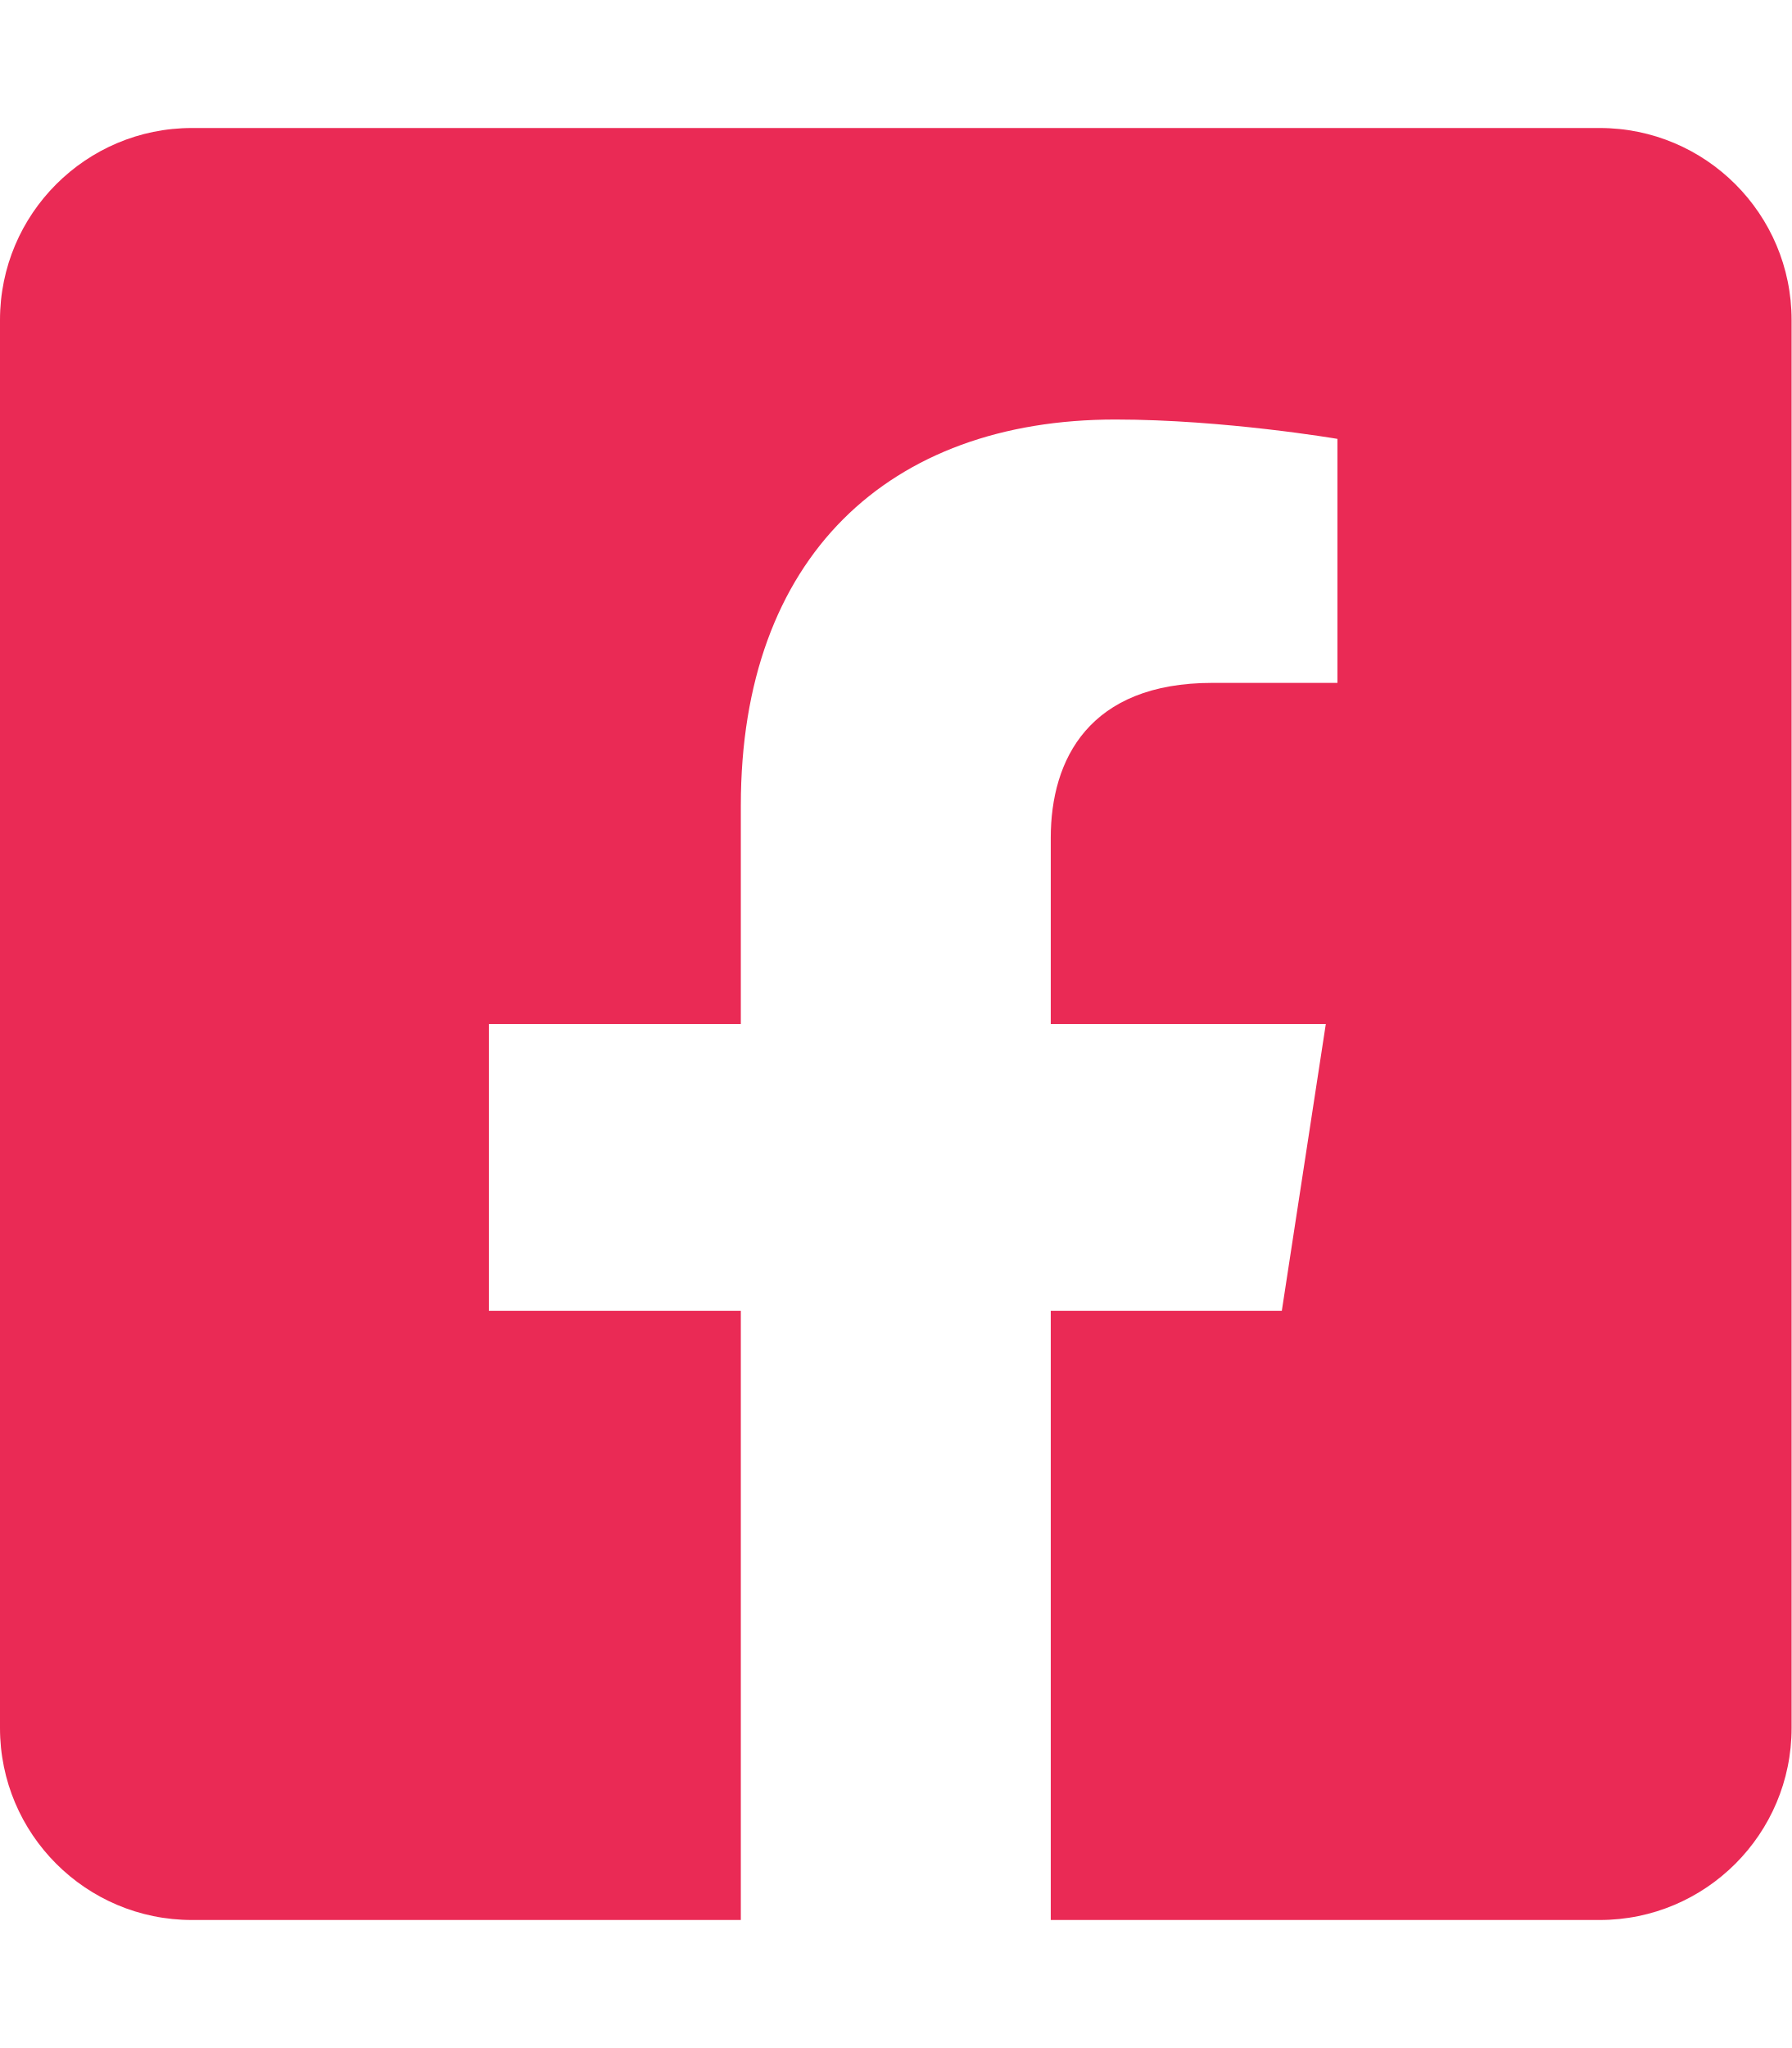
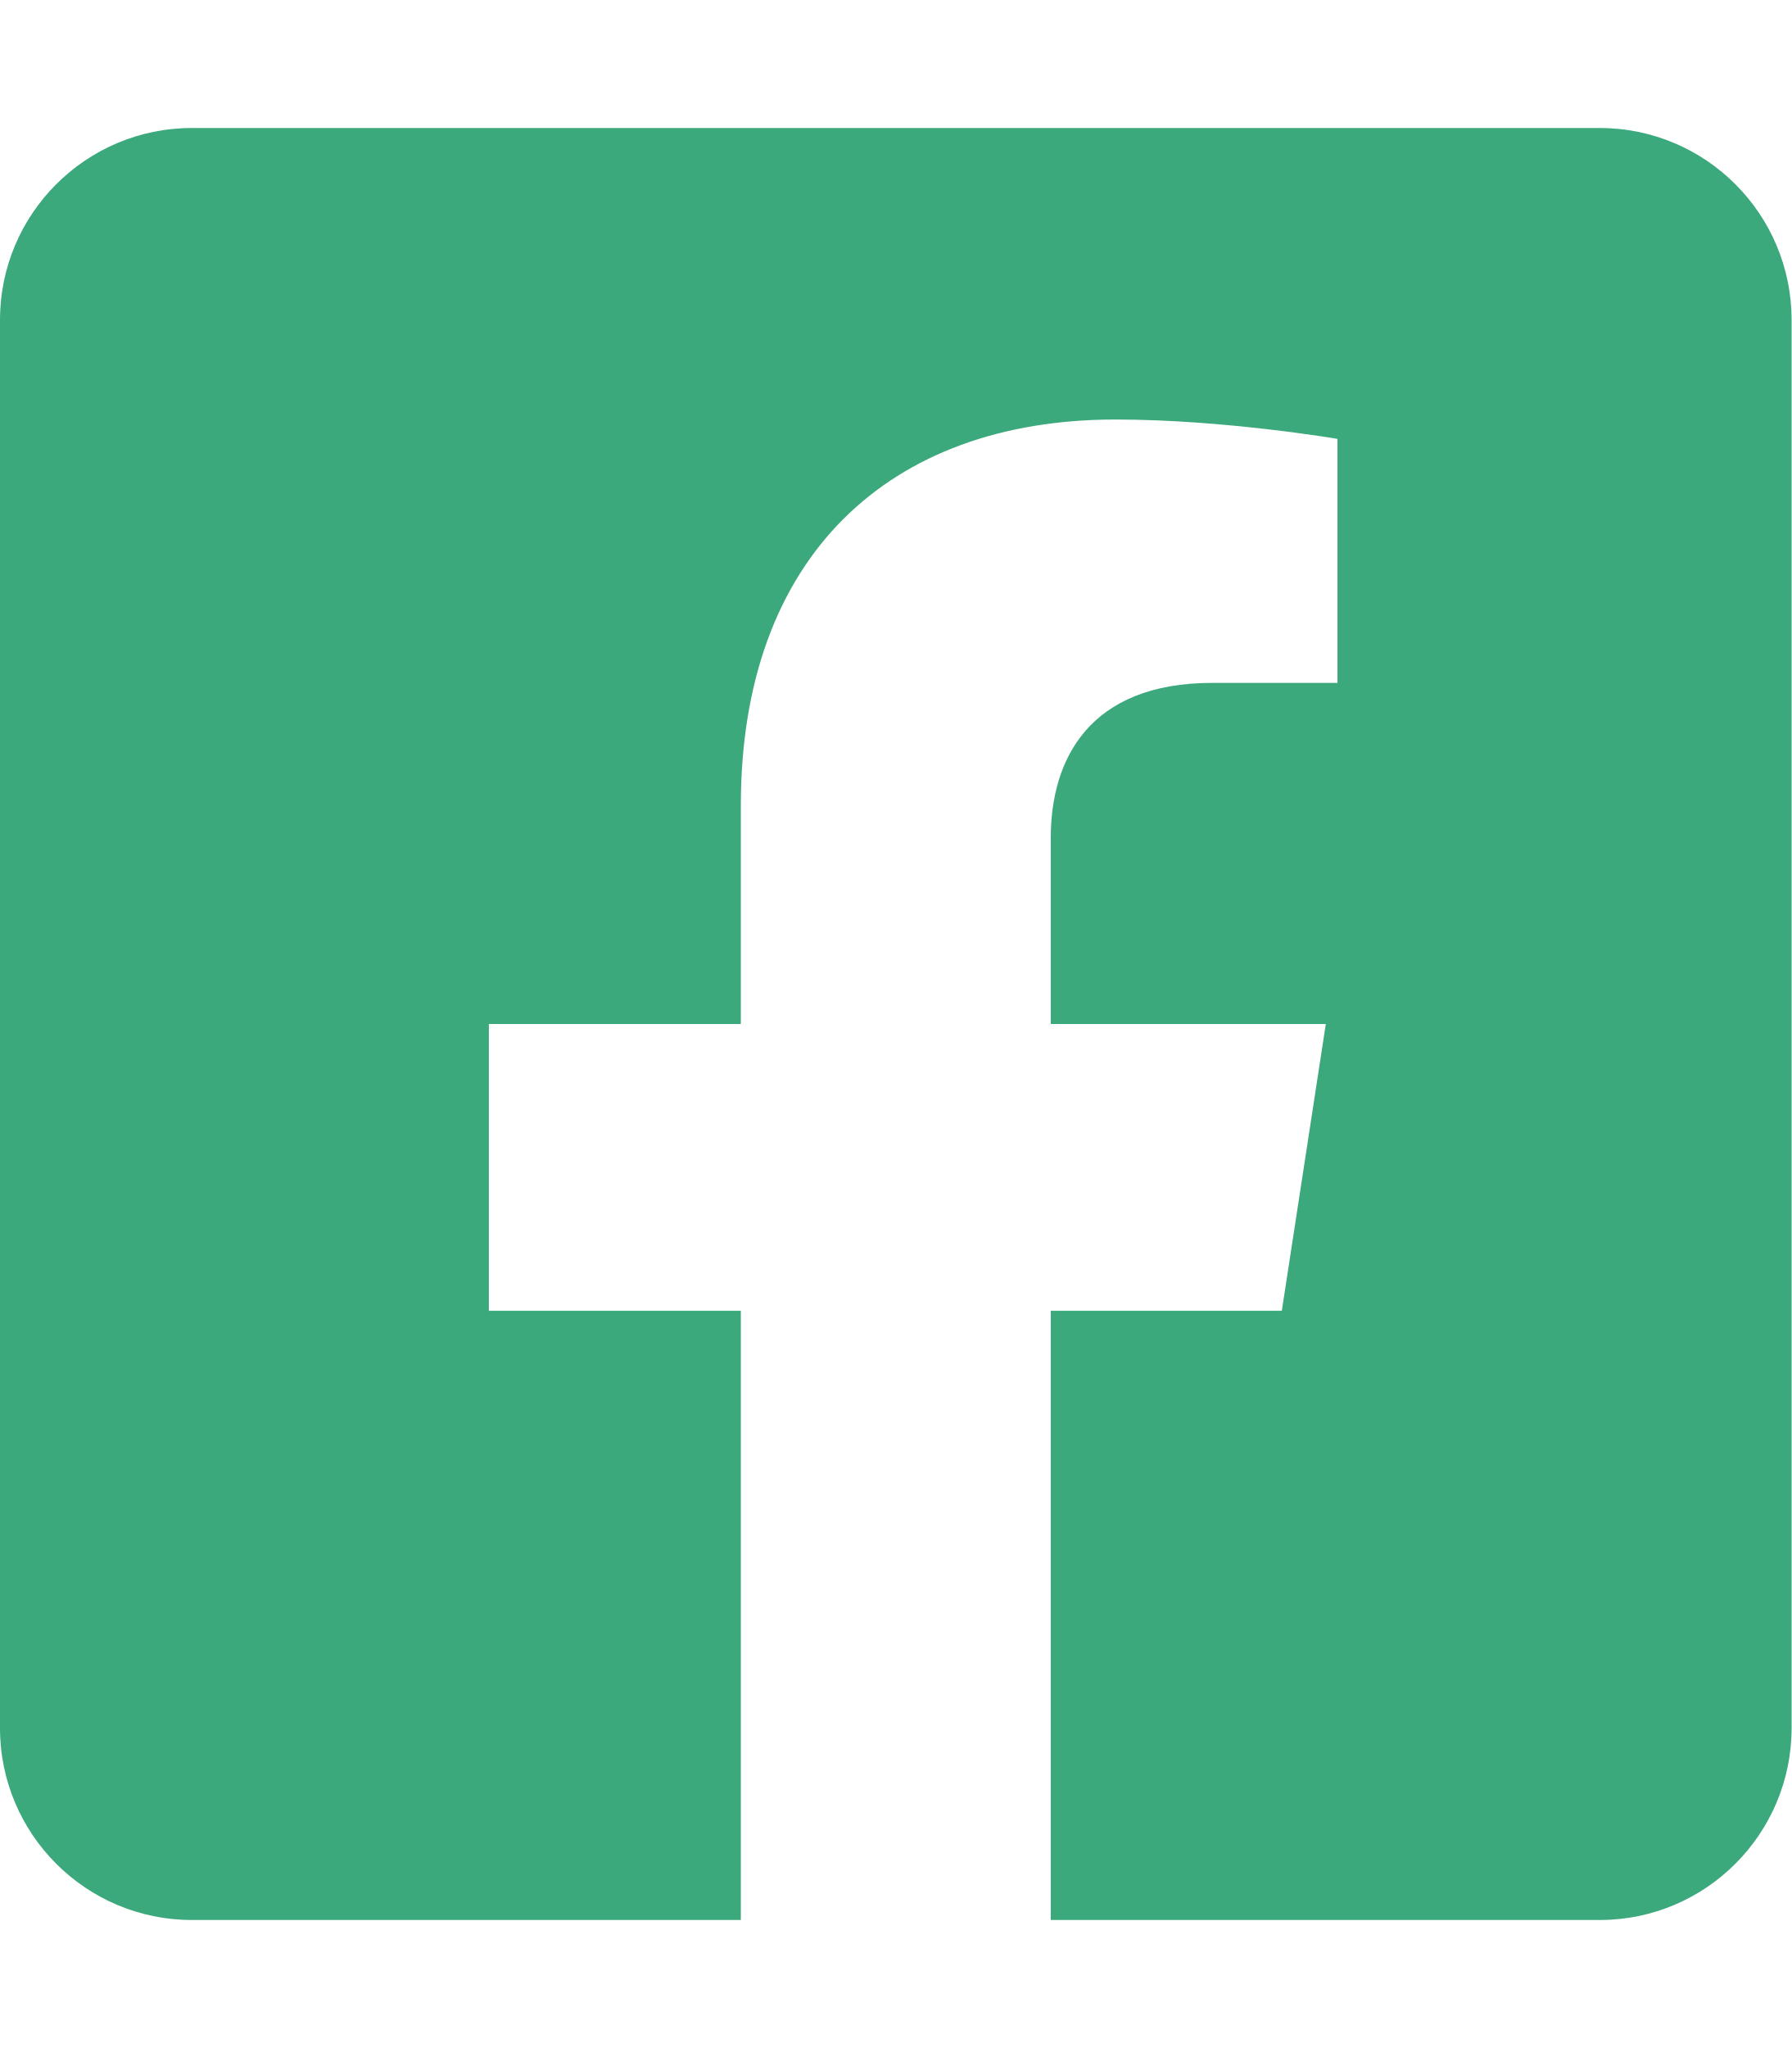
<svg xmlns="http://www.w3.org/2000/svg" style="width: 25px;" aria-hidden="true" focusable="false" data-prefix="fab" data-icon="facebook-square" role="img" viewBox="0 0 448 512" class="svg-inline--fa fa-facebook-square fa-w-14 fa-2x">
-   <path fill="currentColor" d="M400 32H48A48 48 0 0 0 0 80v352a48 48 0 0 0 48 48h137.25V327.69h-63V256h63v-54.64c0-62.15 37-96.48 93.67-96.48 27.14 0 55.52 4.84 55.52 4.84v61h-31.27c-30.81 0-40.42 19.12-40.42 38.73V256h68.78l-11 71.69h-57.78V480H400a48 48 0 0 0 48-48V80a48 48 0 0 0-48-48z" class="" style="color:#ea2a55;" />
+   <path fill="currentColor" d="M400 32H48A48 48 0 0 0 0 80v352a48 48 0 0 0 48 48h137.25V327.69h-63V256h63v-54.64c0-62.15 37-96.48 93.67-96.48 27.14 0 55.52 4.84 55.52 4.84v61h-31.27c-30.81 0-40.42 19.12-40.42 38.73V256h68.78l-11 71.69h-57.78V480H400a48 48 0 0 0 48-48V80a48 48 0 0 0-48-48z" class="" style="color:#3ca97c;" />
</svg>
